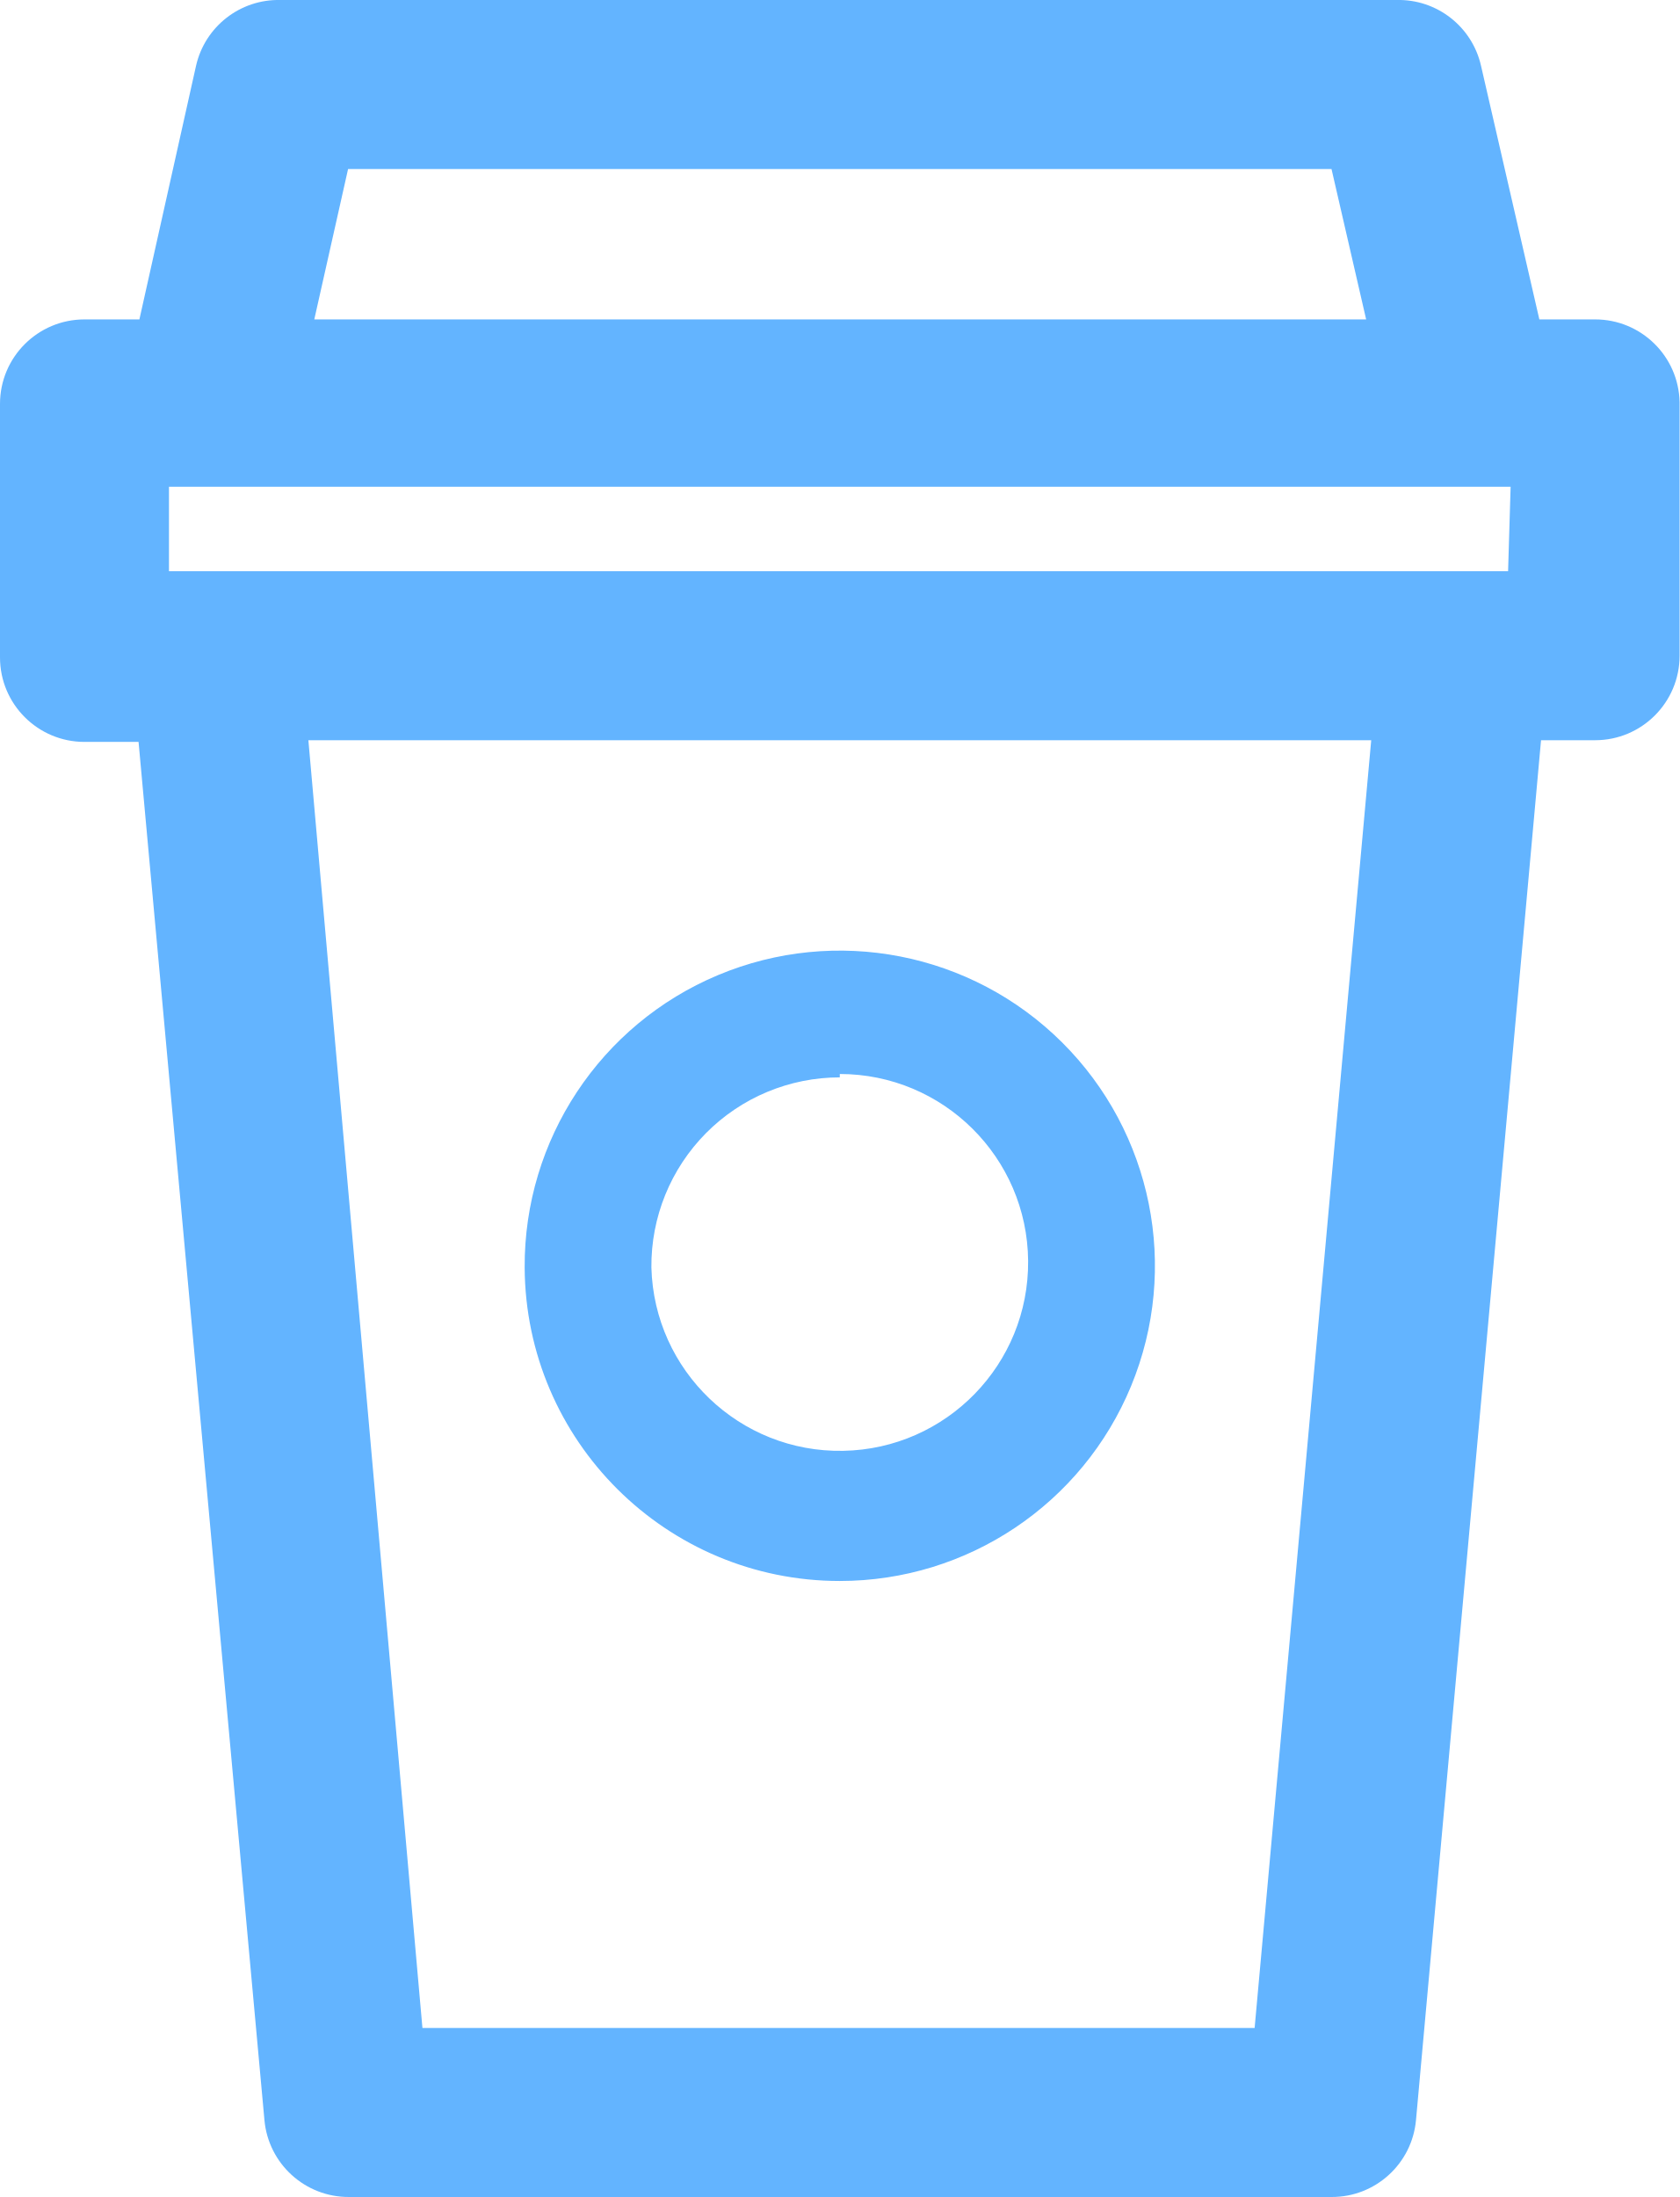
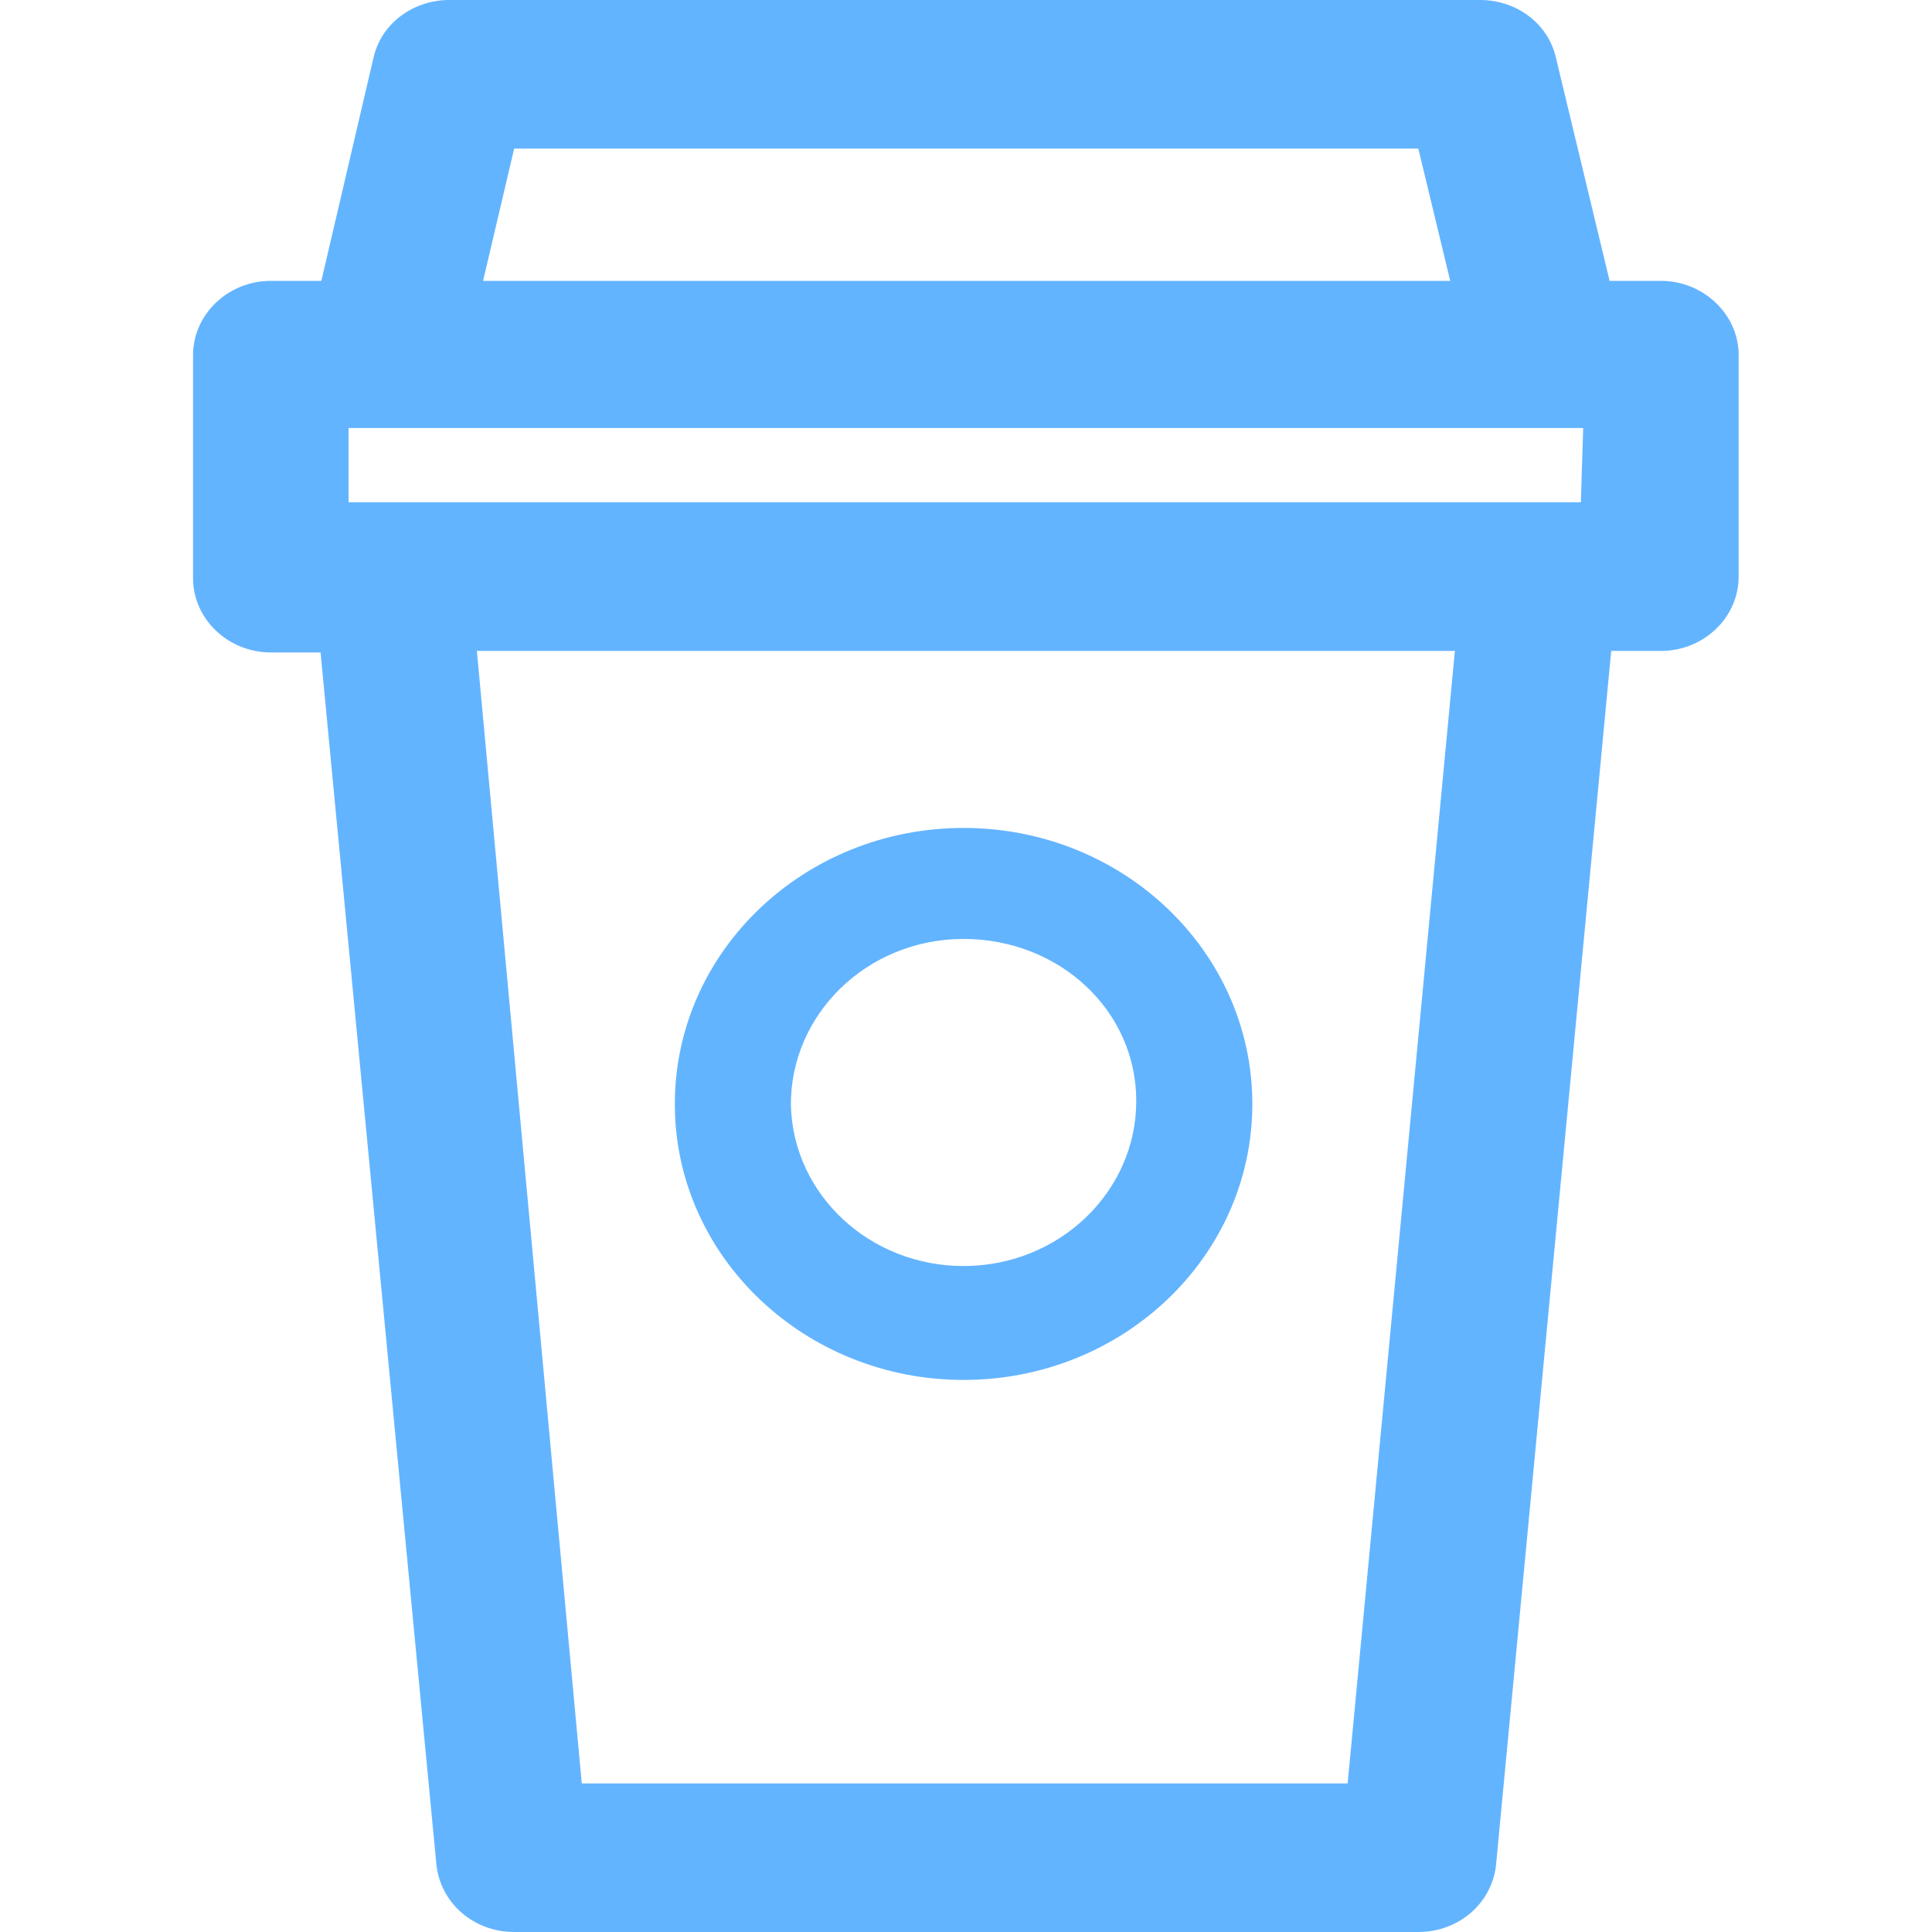
- <svg xmlns="http://www.w3.org/2000/svg" width="19.88" height="26" viewBox="0 0 19.88 26">
-   <path d="M18.88,3.78h-.66l-.69-3a1,1,0,0,0-1-.78H3.32a1,1,0,0,0-1,.78l-.67,3H1a1,1,0,0,0-1,1v3a1,1,0,0,0,1,1h.64L3.13,25.09a1,1,0,0,0,1,.91H15.76a1,1,0,0,0,1-.91L18.24,8.76h.64a1,1,0,0,0,1-1v-3A1,1,0,0,0,18.88,3.78ZM4.12,2H15.76l.41,1.78H3.72ZM14.85,24H5L3.65,8.76H16.23Zm3-17.24H2v-1H17.88Z" fill="#63b4ff" />
-   <path d="M9.94,18.71A3.73,3.73,0,1,0,6.21,15,3.73,3.73,0,0,0,9.94,18.71Zm0-6A2.23,2.23,0,1,1,7.71,15,2.23,2.23,0,0,1,9.94,12.75Z" fill="#63b4ff" />
+ <svg xmlns="http://www.w3.org/2000/svg" width="24" height="24" viewBox="0 0 24 24" fill="none">
+   <path d="M20.633 3.489H19.995L19.329 0.72C19.232 0.286 18.827 -0.009 18.363 0H5.605C5.141 -0.009 4.736 0.286 4.639 0.72L3.992 3.489H3.364C2.833 3.489 2.398 3.905 2.398 4.412V7.182C2.398 7.689 2.833 8.105 3.364 8.105H3.982L5.421 23.16C5.47 23.64 5.885 24 6.387 24H17.619C18.122 24 18.537 23.64 18.585 23.16L20.015 8.086H20.633C21.164 8.086 21.598 7.671 21.598 7.163V4.394C21.589 3.896 21.154 3.489 20.633 3.489ZM6.378 1.846H17.619L18.015 3.489H6.001L6.387 1.846H6.378ZM16.741 22.154H7.227L5.924 8.086H18.073L16.741 22.154ZM19.638 6.24H4.33V5.317H19.667L19.638 6.24Z" fill="#63B4FF" />
+   <path d="M11.97 17.142C13.951 17.142 15.557 15.607 15.557 13.714C15.557 11.82 13.951 10.285 11.97 10.285C9.989 10.285 8.383 11.82 8.383 13.714C8.383 13.714 8.383 13.723 8.383 13.732C8.392 15.616 9.999 17.142 11.97 17.142ZM11.951 11.664C11.951 11.664 11.96 11.664 11.97 11.664C13.153 11.664 14.115 12.546 14.115 13.677C14.115 14.808 13.153 15.727 11.97 15.727C10.806 15.727 9.854 14.844 9.825 13.732C9.816 12.601 10.768 11.673 11.951 11.664Z" fill="#63B4FF" />
</svg>
